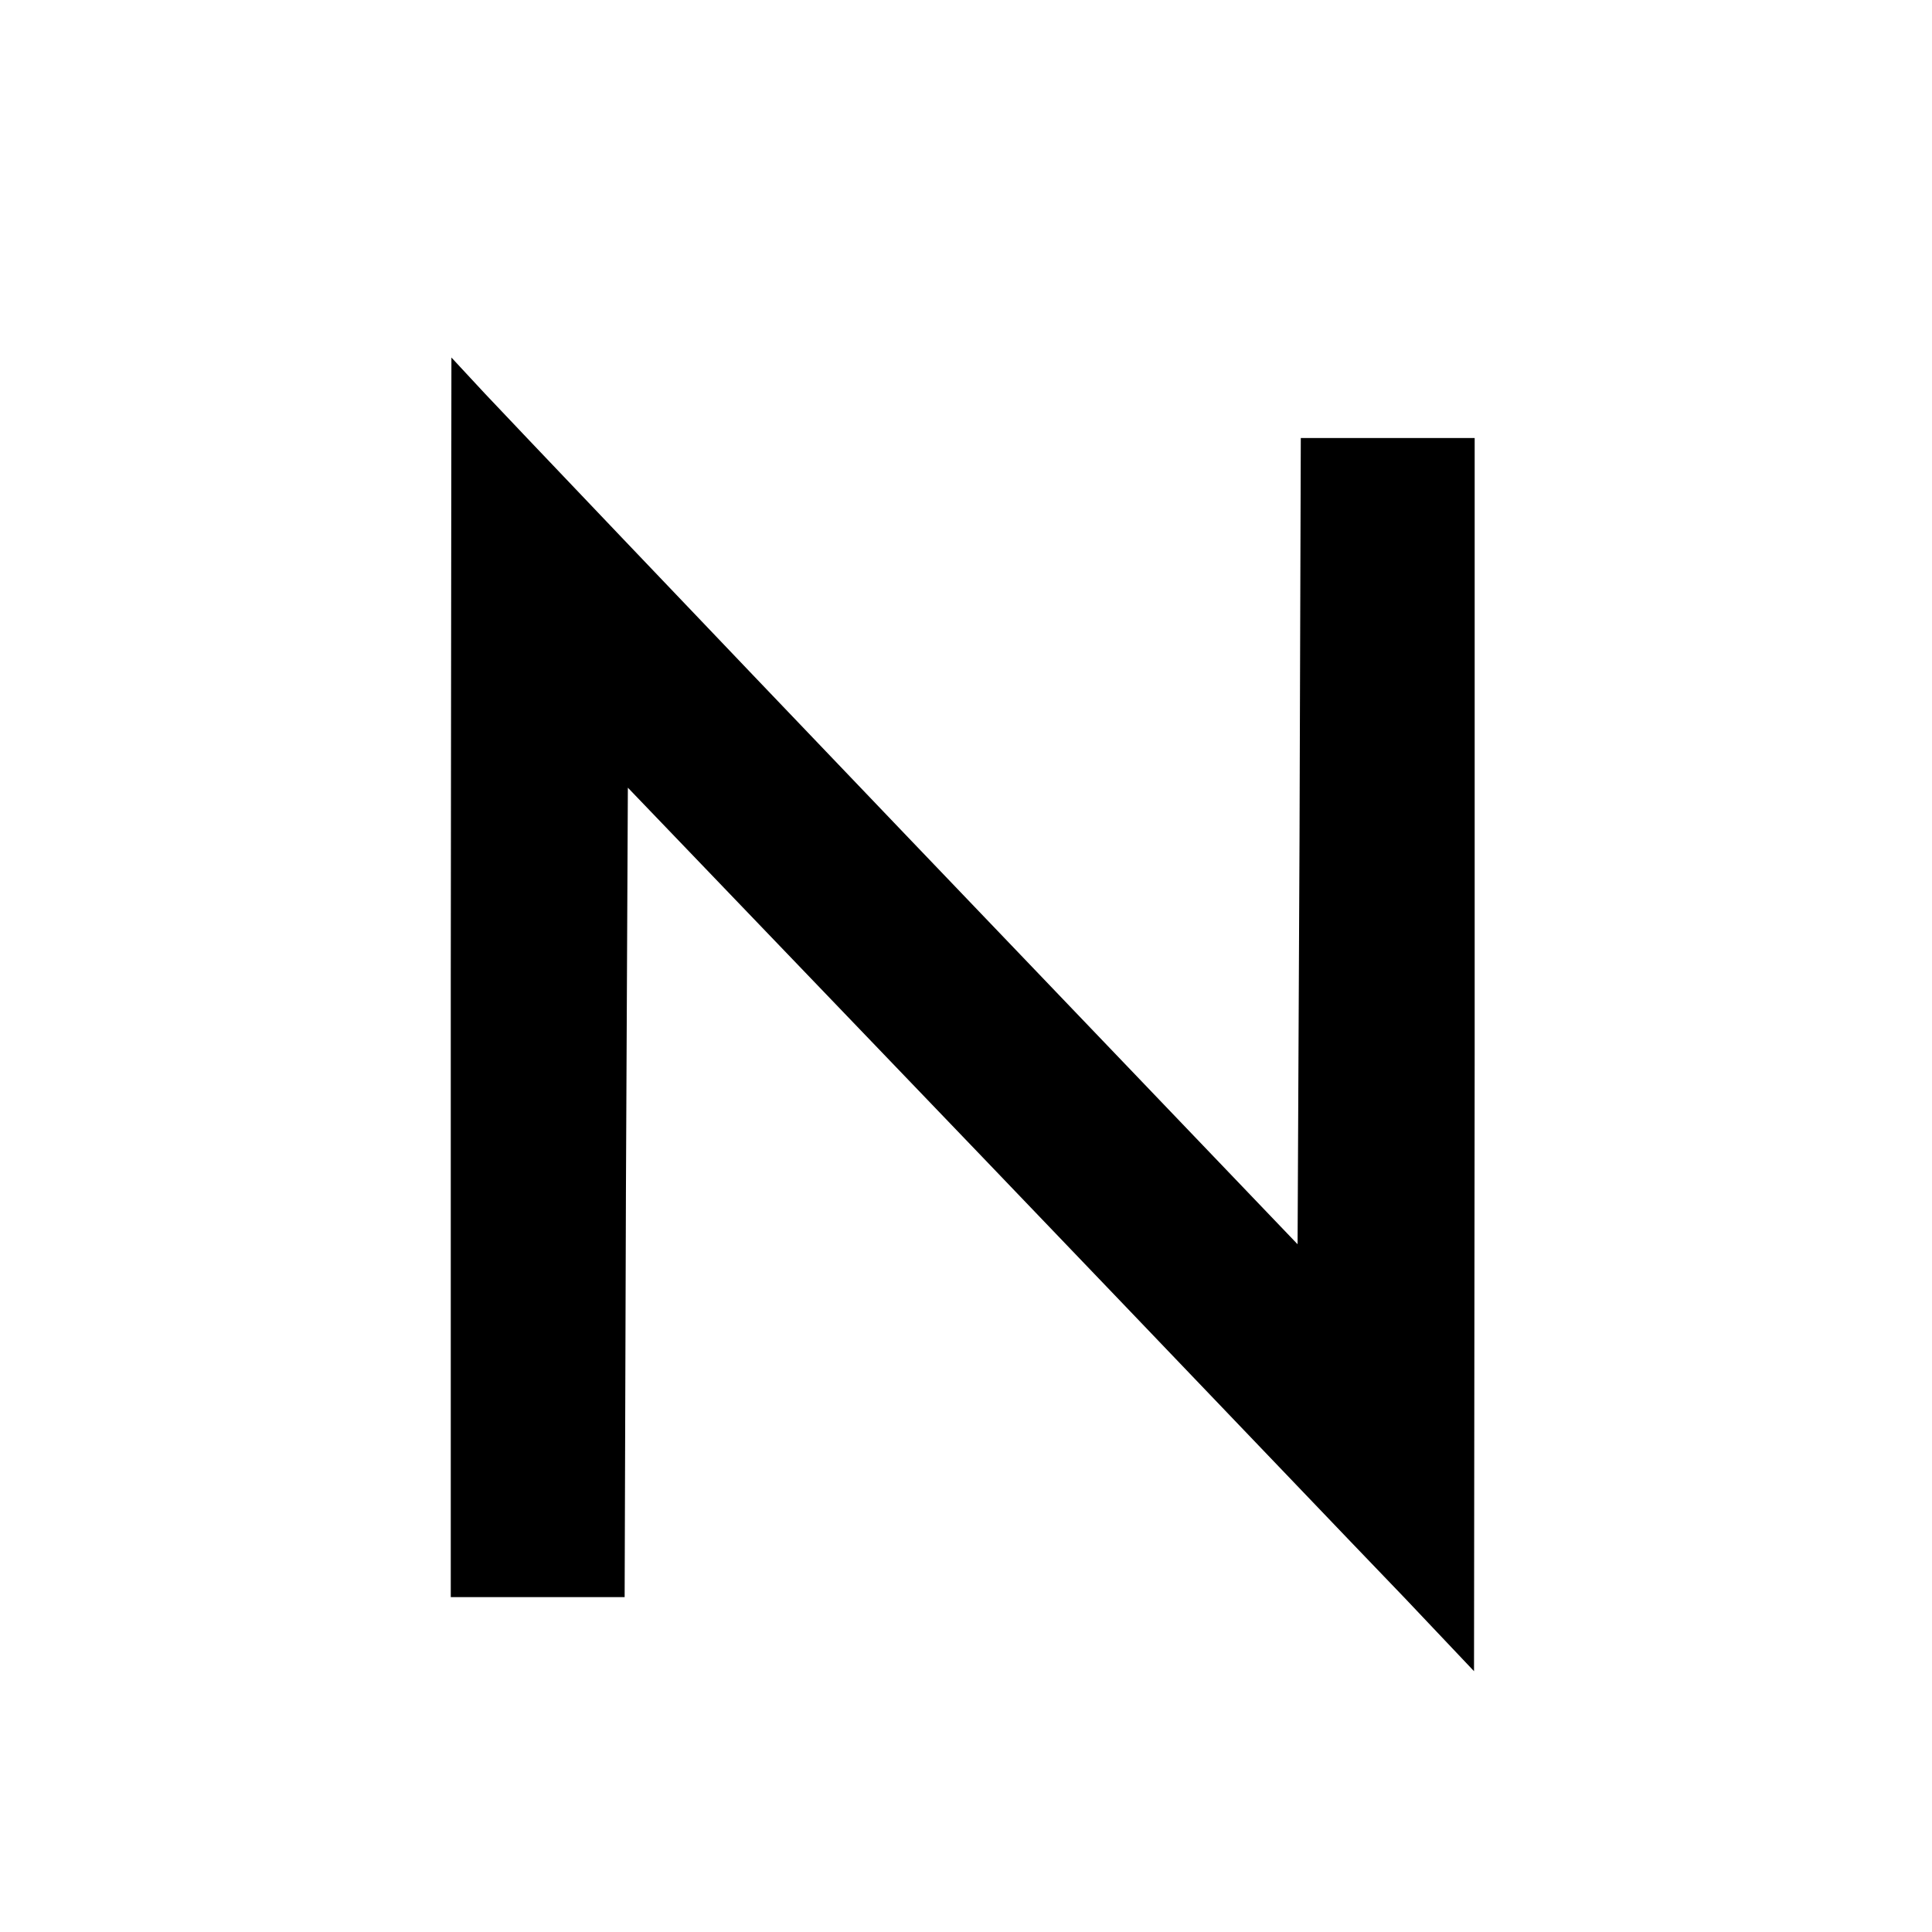
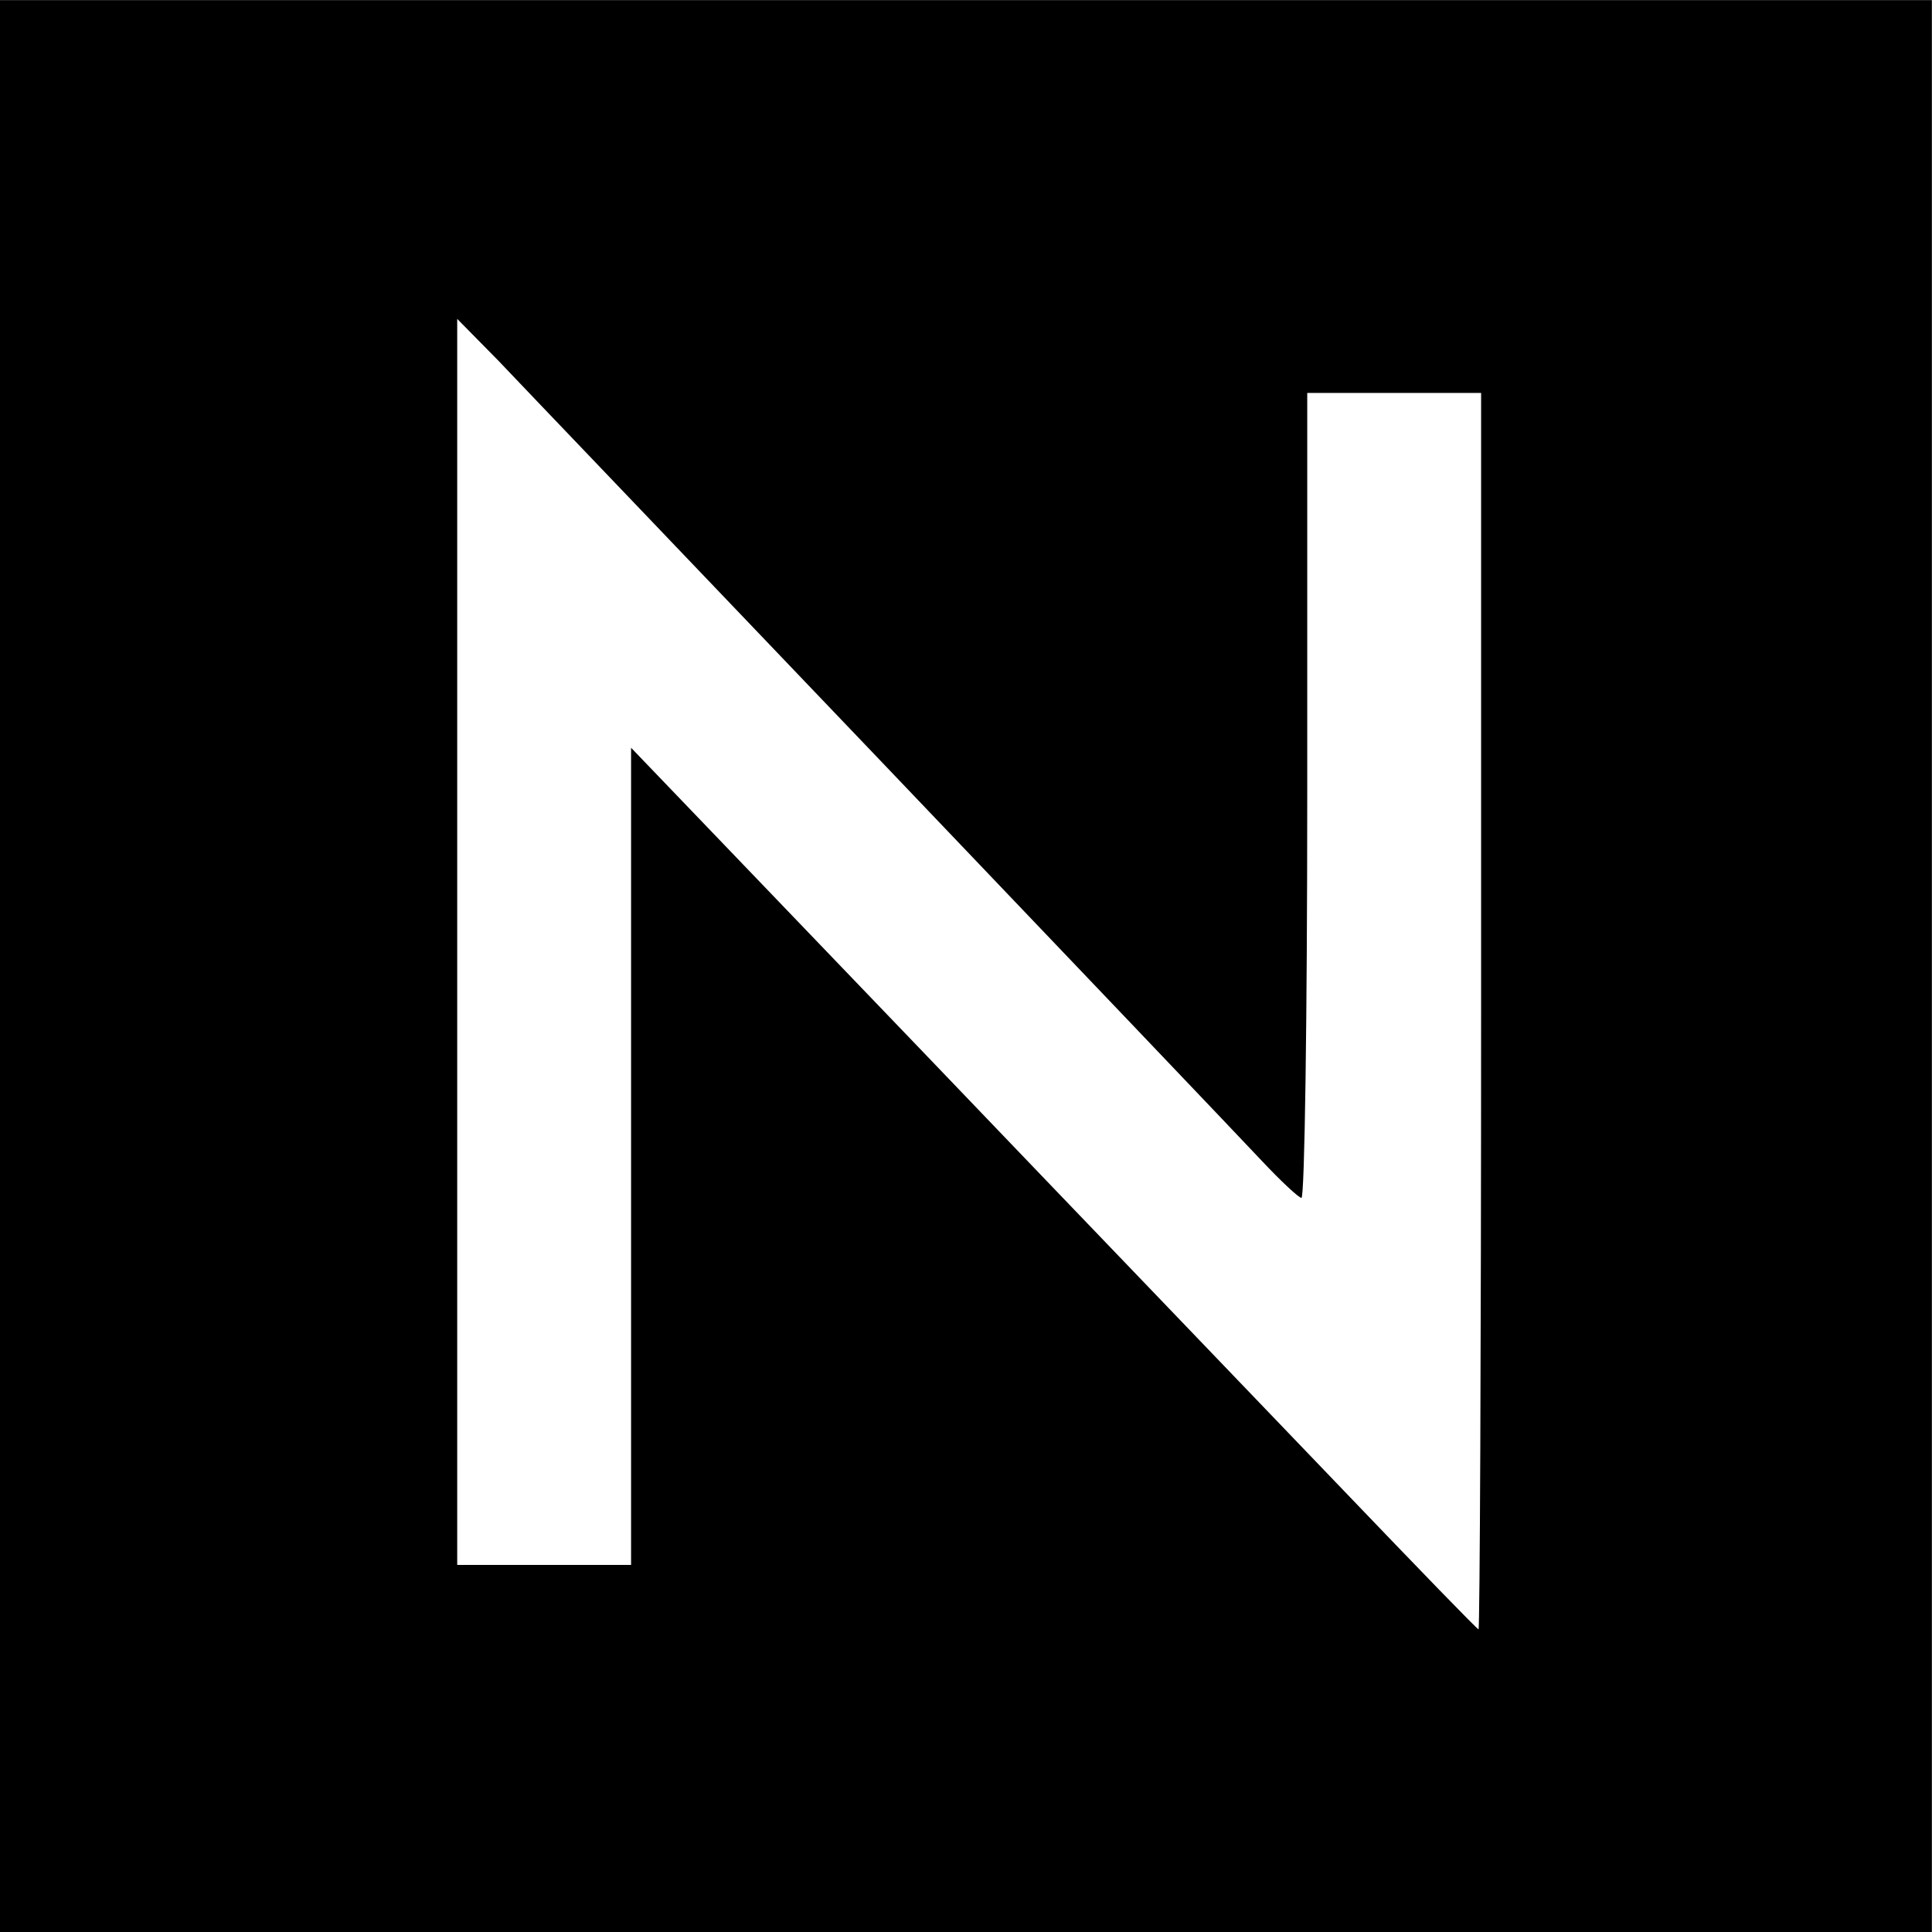
<svg xmlns="http://www.w3.org/2000/svg" version="1.0" width="16pt" height="16pt" viewBox="0 0 16 16" preserveAspectRatio="xMidYMid meet">
  <g transform="translate(0,16) scale(0.005333,-0.005333)" fill="#000000" stroke="none">
-     <path d="M700 1483 l0 -963 135 0 135 0 2 629 3 628 550 -573 c303 -316 598 -625 657 -686 l107 -113 1 958 0 957 -135 0 -135 0 -2 -626 -3 -626 -605 632 c-333 348 -628 658 -657 689 l-52 56 -1 -962z" />
+     <path d="M0 1500 l0 -1500 1500 0 1500 0 0 1500 0 1500 -1500 0 -1500 0 0 -1500z m1371 315 c294 -308 559 -586 588 -617 30 -32 58 -58 62 -58 5 0 9 281 9 625 l0 625 135 0 135 0 0 -960 c0 -528 -2 -960 -4 -960 -2 0 -95 96 -207 213 -112 117 -408 425 -656 684 l-453 472 0 -634 0 -635 -135 0 -135 0 0 967 0 968 64 -65 c34 -36 303 -317 597 -625z" />
  </g>
</svg>
